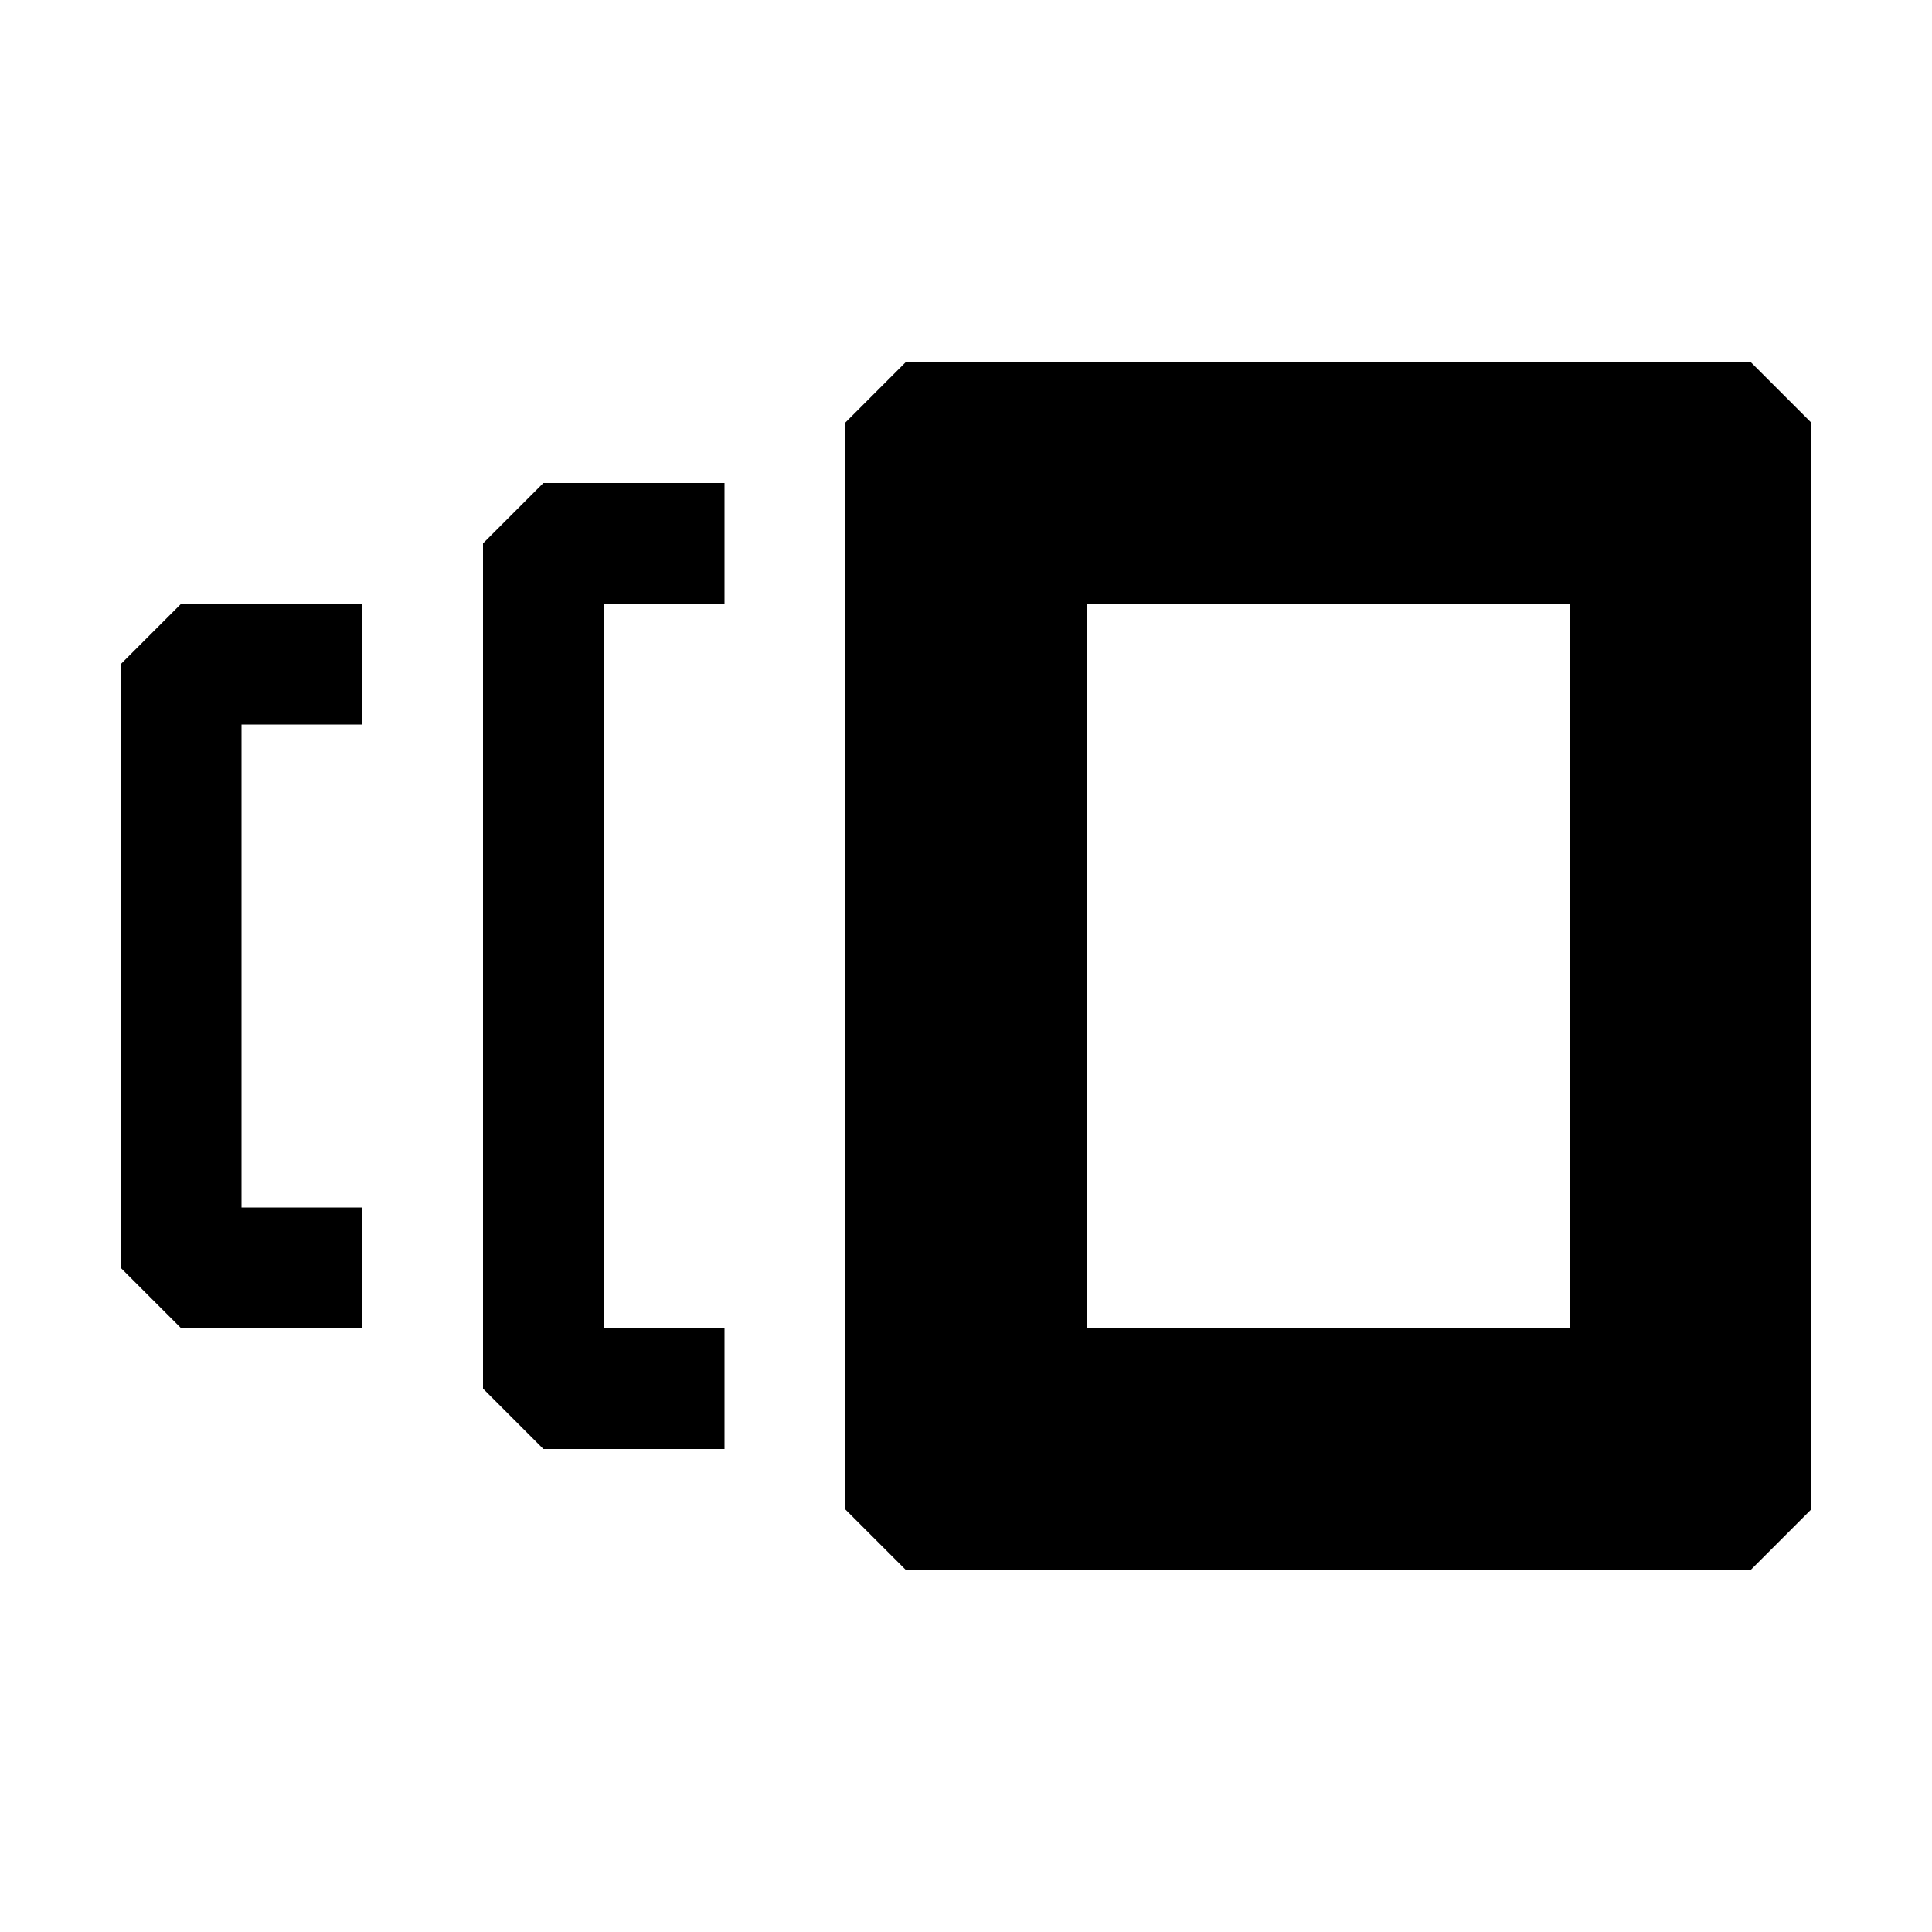
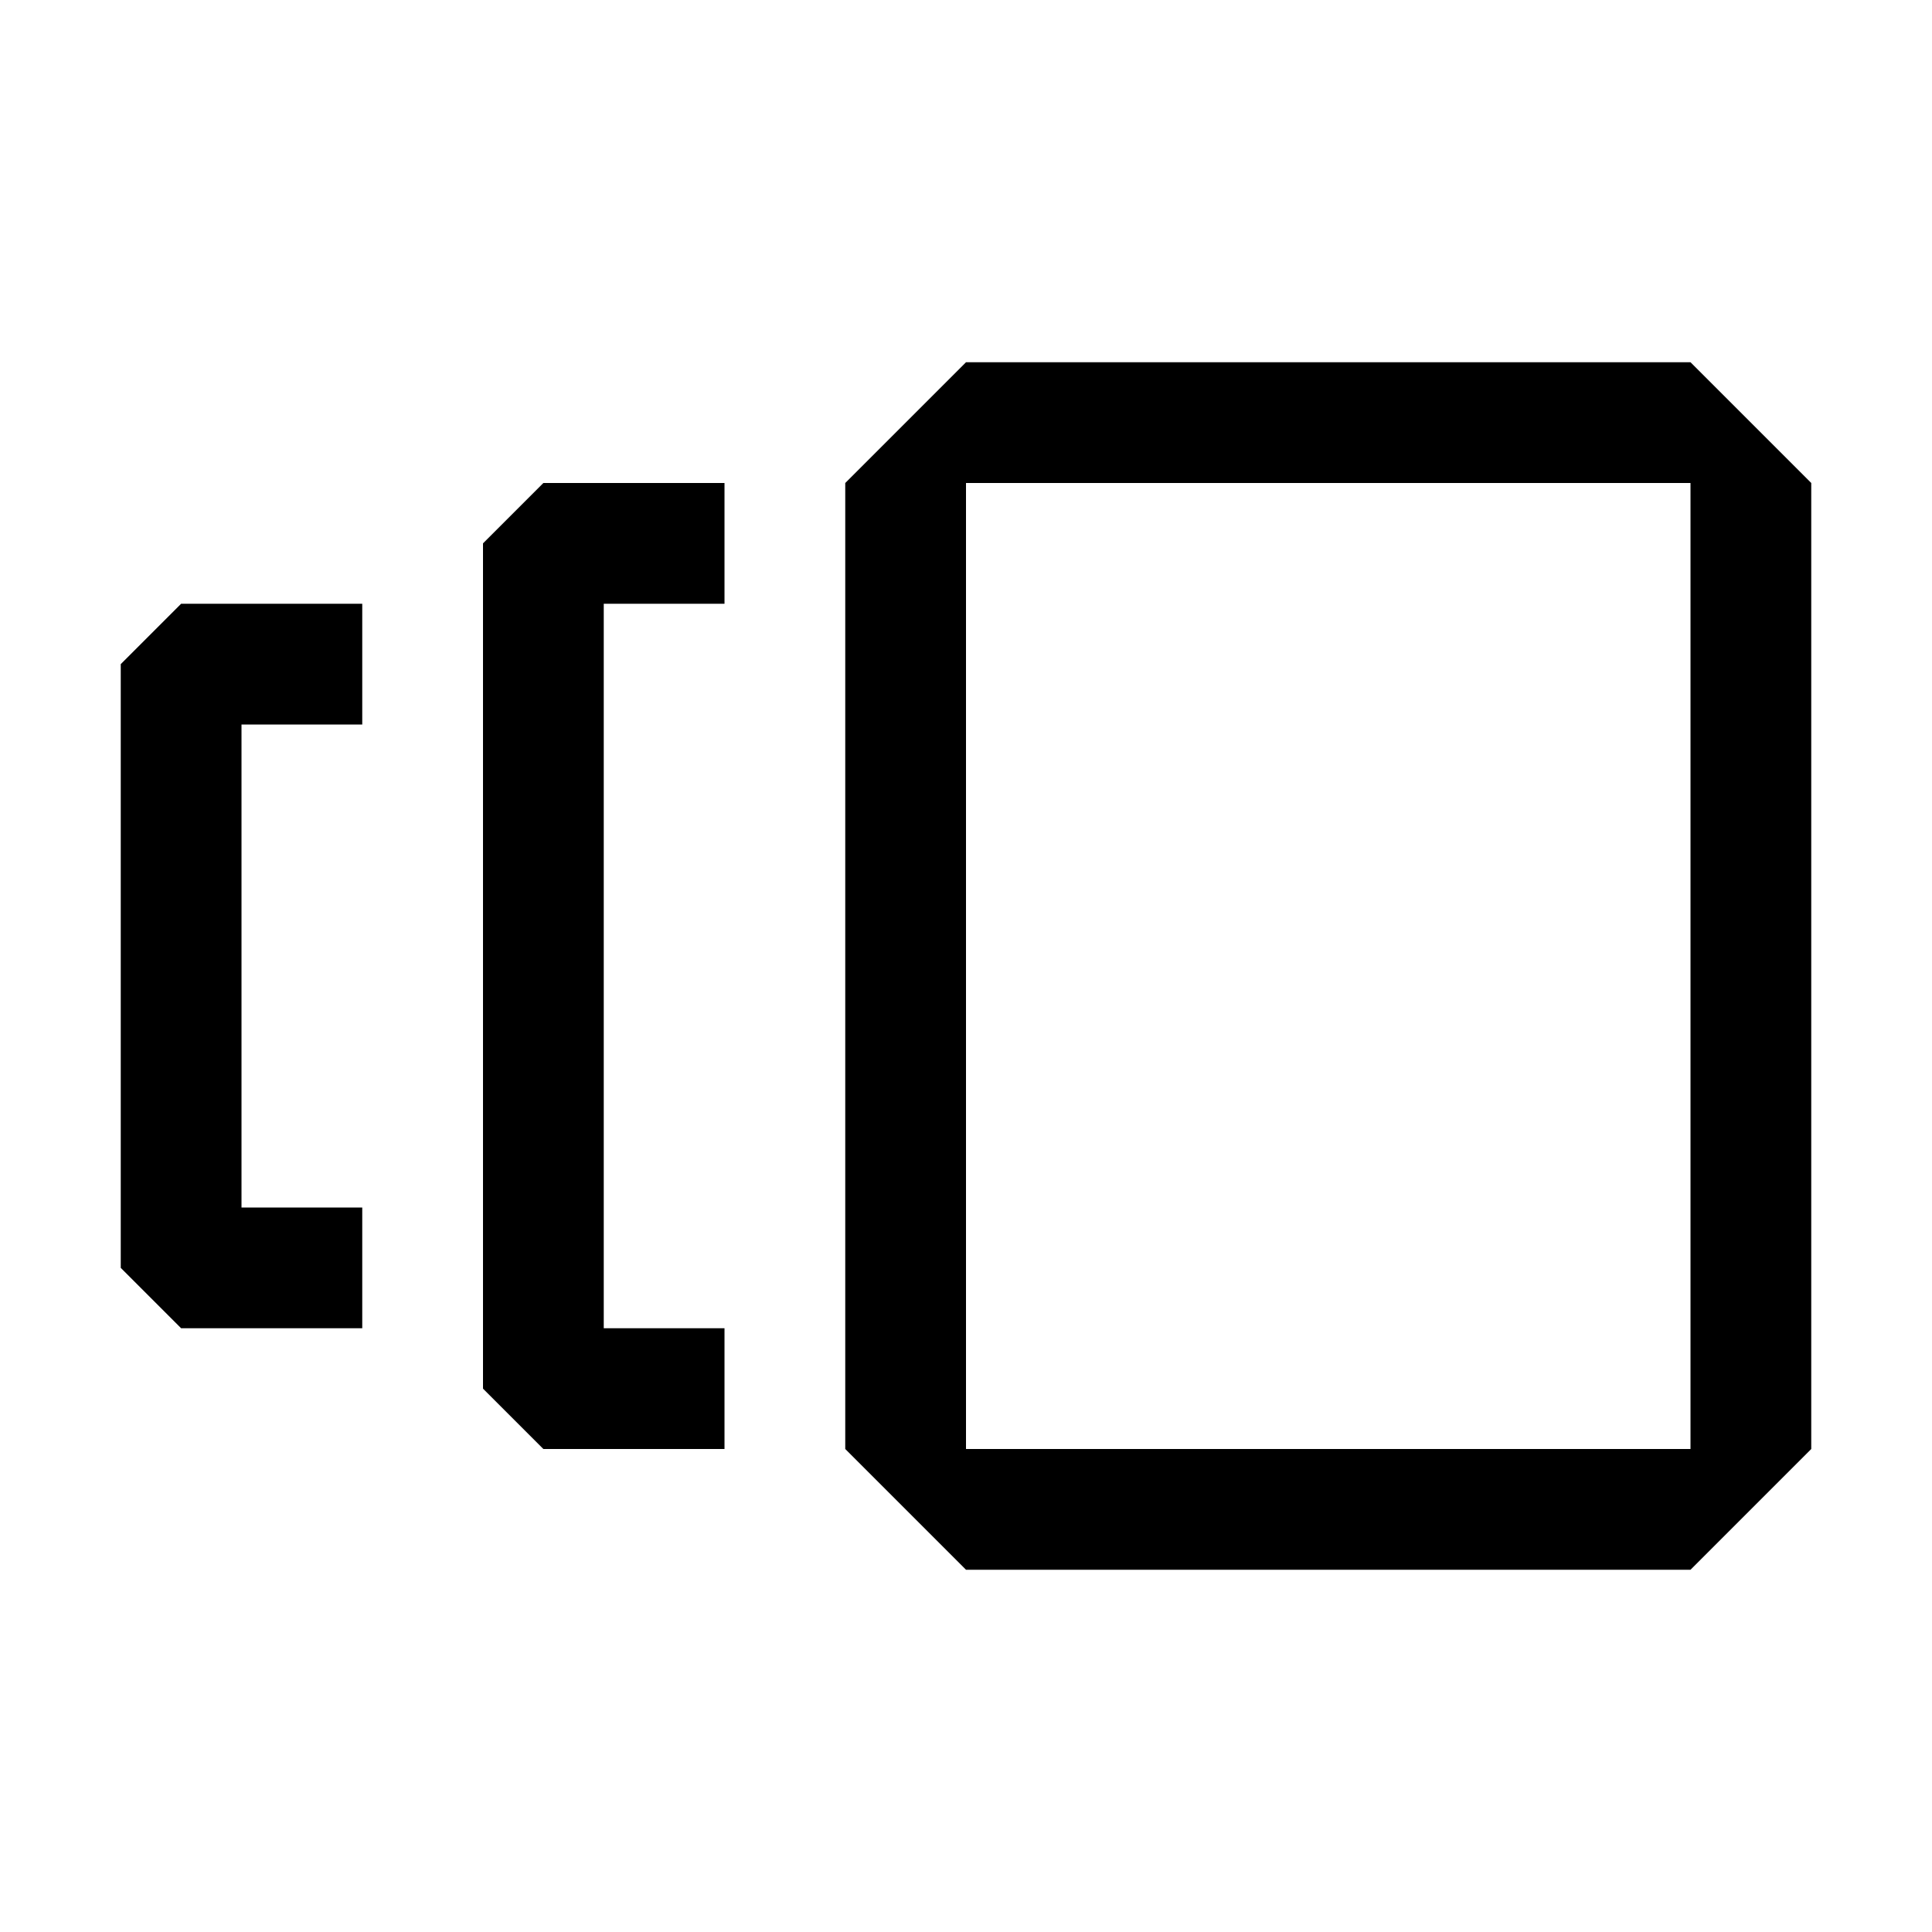
<svg xmlns="http://www.w3.org/2000/svg" width="16" height="16" viewBox="0 0 16 16" fill="currentColor">
-   <path fill-rule="evenodd" clip-rule="evenodd" d="M7 12.5l.5.5h7l.5-.5v-9l-.5-.5h-7l-.5.5v9zM9 5h4v6H9V5zM5 9V5h1V4H4.5l-.5.5v7l.5.5H6v-1H5V9zM2 8V6h1V5H1.5l-.5.5v5l.5.5H3v-1H2V8z" />
+   <path fill-rule="evenodd" clip-rule="evenodd" d="M8 3L7 4v8l1 1h6l1-1V4l-1-1H8zm6 9H8V4h6v8zM5 9V5h1V4H4.5l-.5.5v7l.5.5H6v-1H5V9zM2 8V6h1V5H1.5l-.5.5v5l.5.5H3v-1H2V8z" />
</svg>
